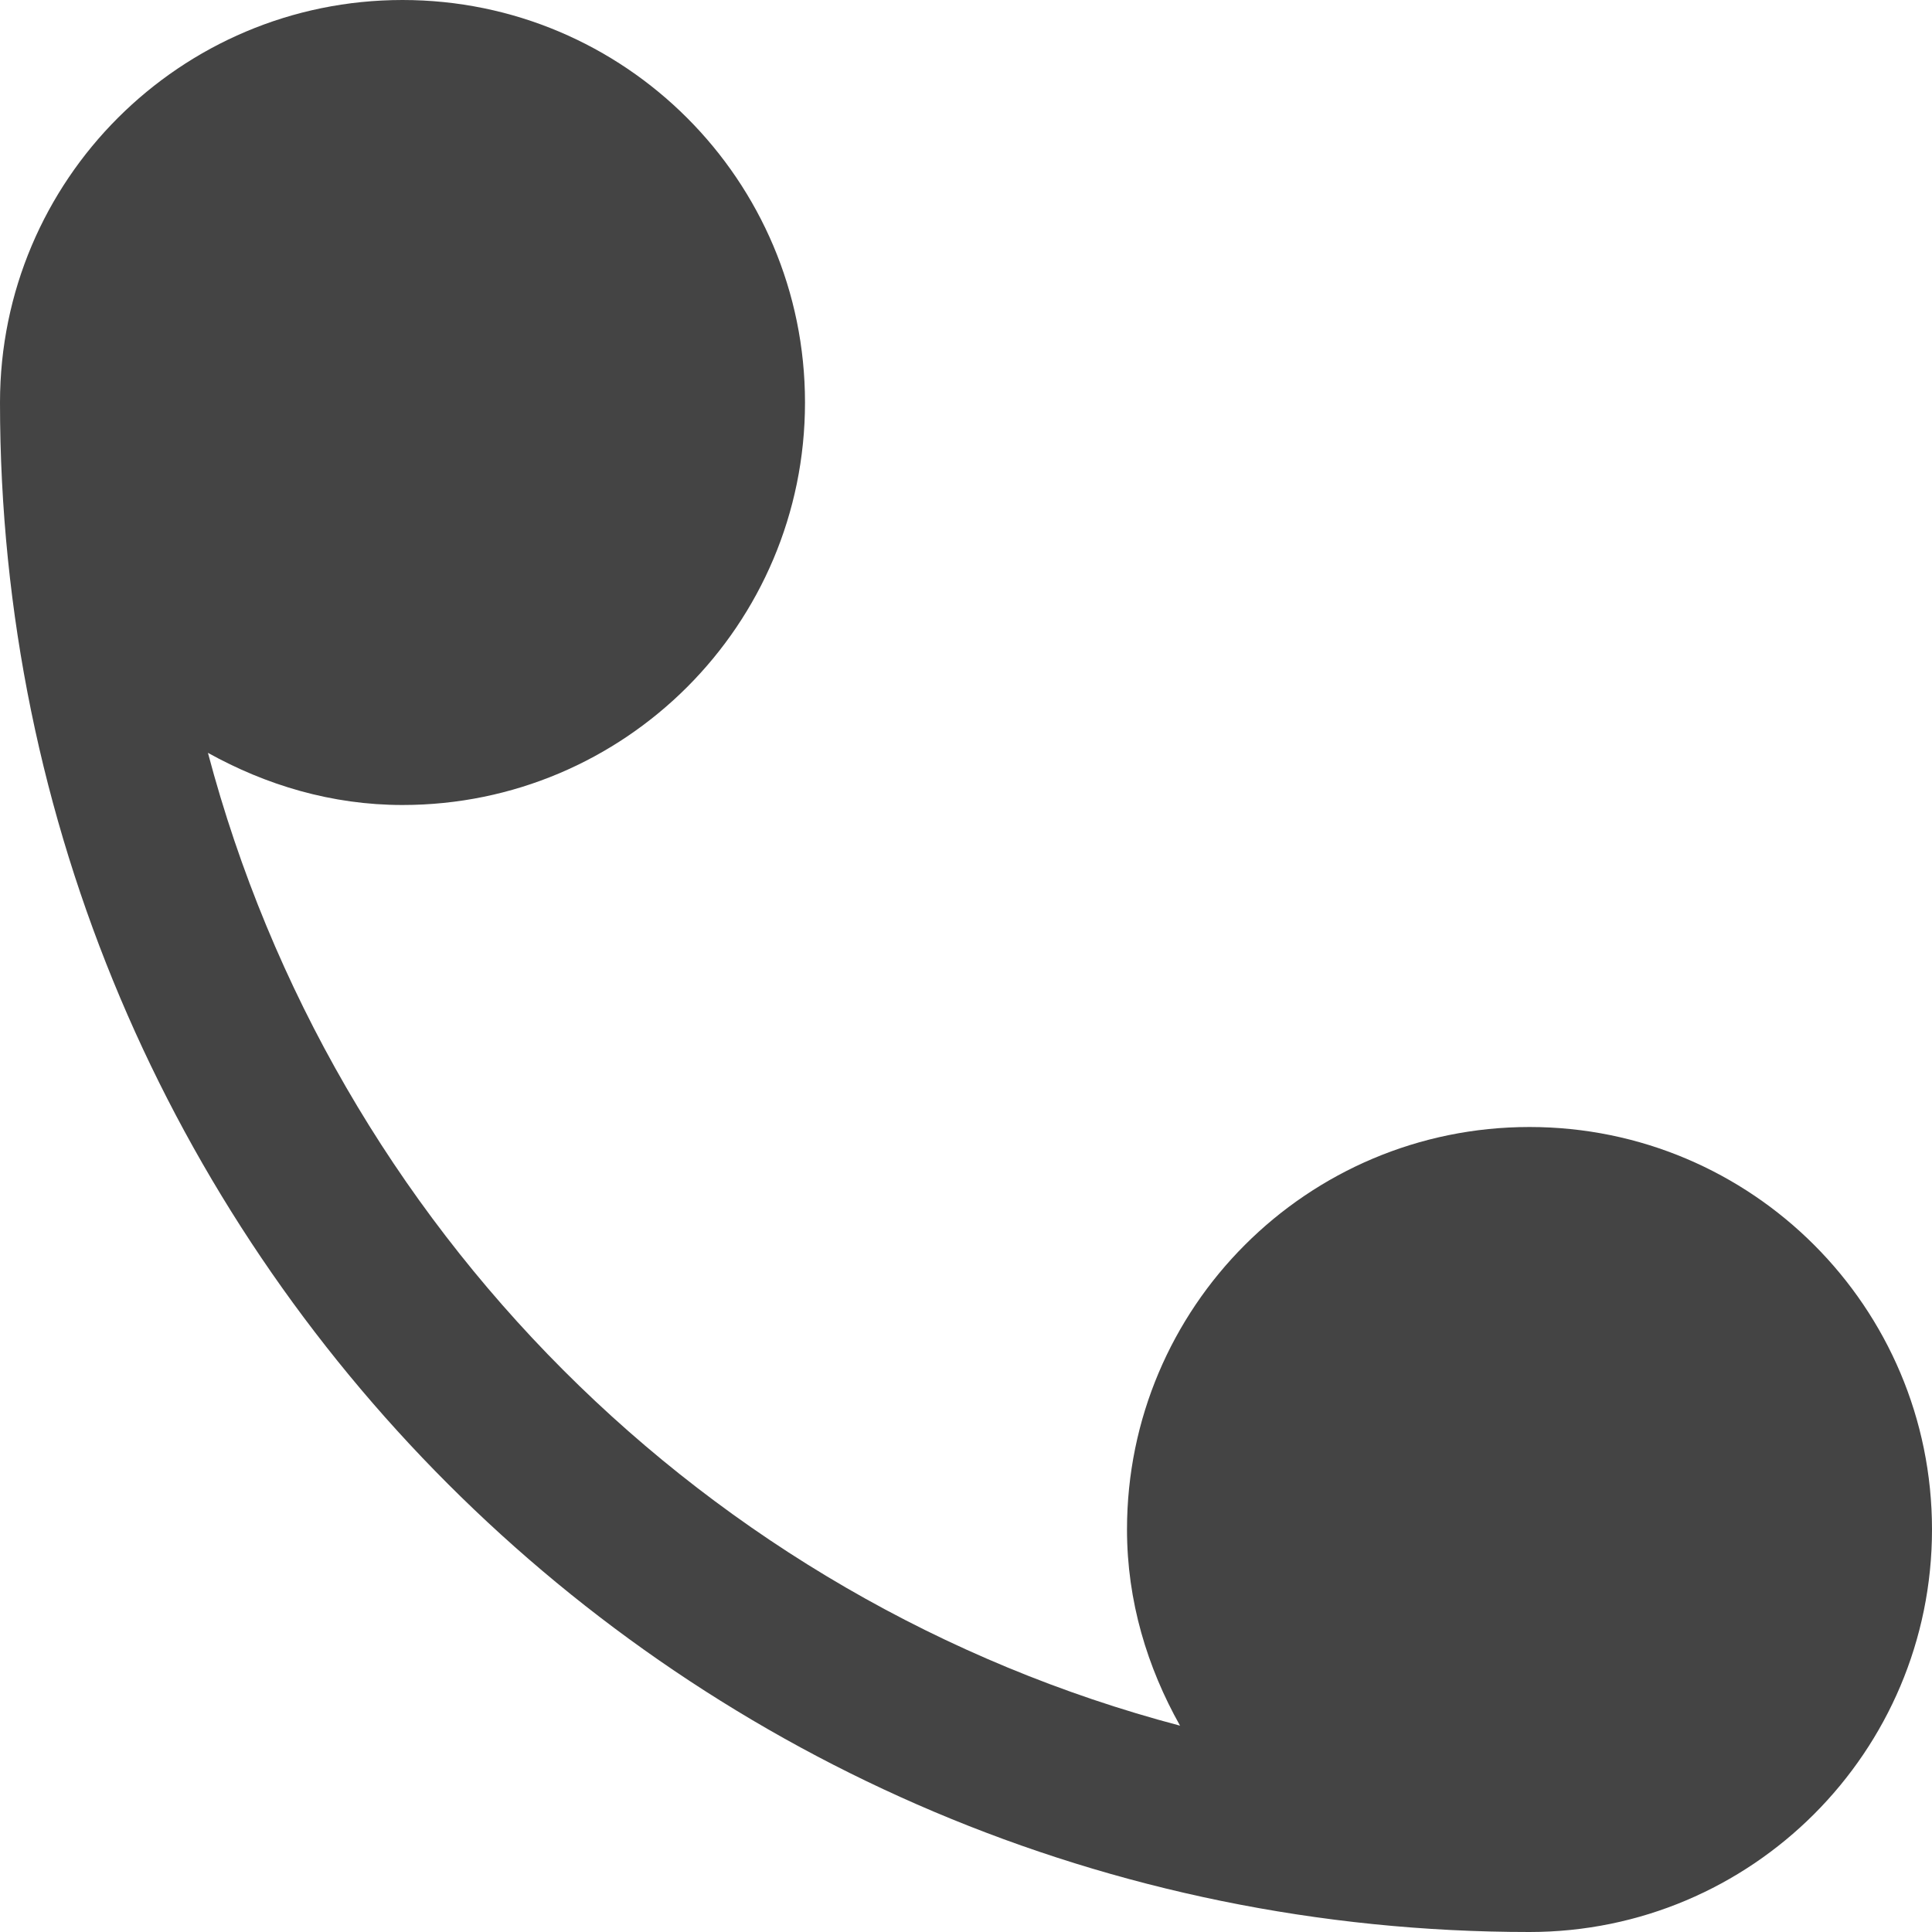
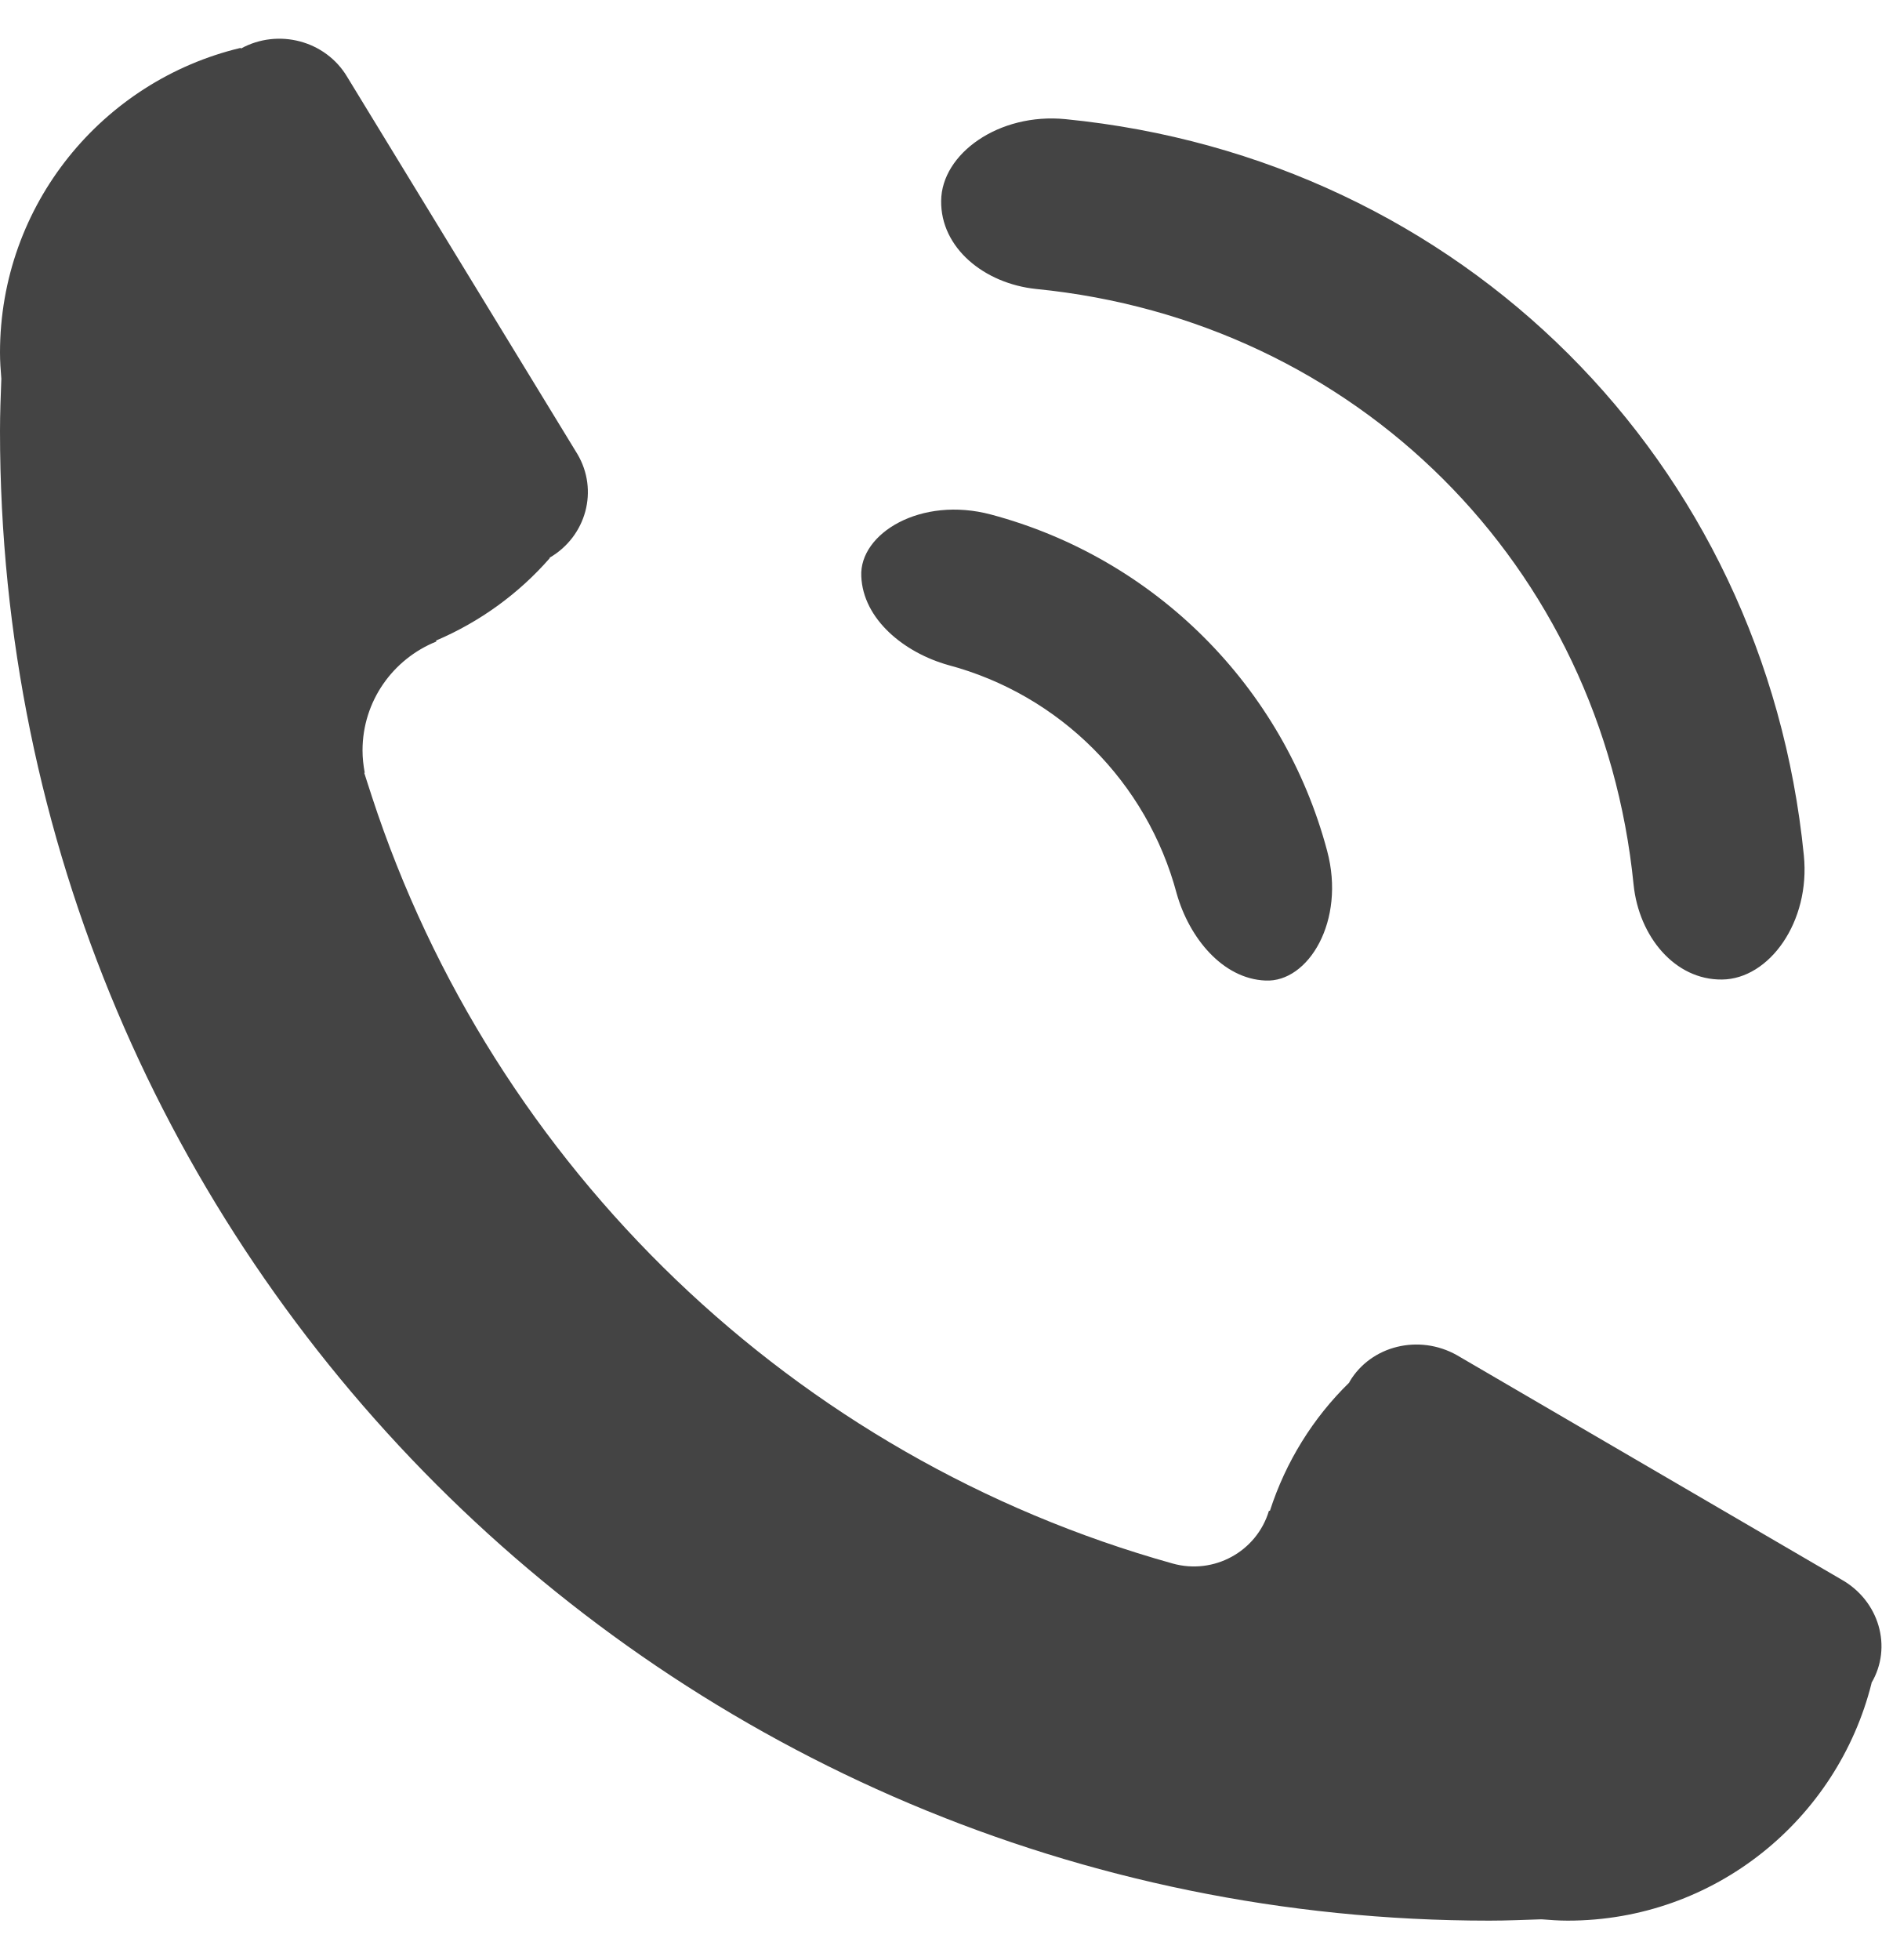
- <svg xmlns="http://www.w3.org/2000/svg" preserveAspectRatio="xMidYMid" width="24" height="24" viewBox="0 0 24 24">
+ <svg xmlns="http://www.w3.org/2000/svg" preserveAspectRatio="xMidYMid" width="23.04" height="24" viewBox="0 0 24 25">
  <defs>
    <style>
      .cls-1 {
        fill: #444;
        fill-rule: evenodd;
      }
    </style>
  </defs>
-   <path d="M19.000,24.000 C19.000,24.000 19.000,24.000 19.000,24.000 L19.000,24.000 C8.507,24.000 -0.000,15.493 -0.000,5.000 L0.000,5.000 C0.000,2.238 2.239,0.000 5.000,0.000 C7.761,0.000 10.000,2.239 10.000,5.000 C10.000,7.761 7.761,10.000 5.000,10.000 C4.118,10.000 3.303,9.752 2.583,9.352 C4.142,15.242 8.771,19.882 14.659,21.437 C14.252,20.713 14.000,19.890 14.000,19.000 C14.000,16.239 16.239,14.000 19.000,14.000 C21.761,14.000 24.000,16.239 24.000,19.000 C24.000,21.761 21.761,24.000 19.000,24.000 Z" class="cls-1" />
+   <path d="M23.875,20.987 L23.877,20.988 C23.442,22.727 21.874,24.018 20.000,24.018 C19.887,24.018 19.777,24.010 19.666,24.001 C19.445,24.008 19.223,24.018 19.000,24.018 C8.507,24.018 -0.000,15.511 -0.000,5.018 C-0.000,4.794 0.009,4.573 0.017,4.351 C0.008,4.241 -0.000,4.130 -0.000,4.018 C-0.000,2.129 1.310,0.551 3.069,0.131 L3.074,0.139 C3.550,-0.122 4.154,0.038 4.429,0.500 L7.366,5.311 C7.640,5.773 7.480,6.362 7.011,6.634 L7.014,6.639 C6.619,7.091 6.124,7.451 5.564,7.690 C5.565,7.694 5.565,7.699 5.566,7.703 C5.015,7.925 4.625,8.462 4.625,9.092 C4.625,9.189 4.636,9.283 4.653,9.375 C4.651,9.376 4.649,9.377 4.647,9.378 C4.672,9.460 4.700,9.541 4.726,9.623 C4.733,9.641 4.737,9.661 4.744,9.679 C6.293,14.417 10.135,18.116 14.961,19.463 C15.483,19.609 16.030,19.314 16.188,18.793 C16.188,18.792 16.188,18.791 16.189,18.790 C16.189,18.790 16.189,18.790 16.189,18.790 C16.193,18.790 16.197,18.791 16.201,18.791 C16.403,18.165 16.752,17.605 17.212,17.156 C17.215,17.152 17.216,17.146 17.219,17.141 C17.491,16.684 18.102,16.533 18.586,16.805 L23.492,19.667 C23.974,19.938 24.146,20.529 23.875,20.987 ZM21.969,12.014 C21.367,12.021 20.909,11.465 20.841,10.805 C20.435,6.732 17.305,3.610 13.219,3.206 C12.557,3.137 11.999,2.682 12.007,2.081 C12.012,1.482 12.743,0.955 13.595,1.040 C18.644,1.540 22.512,5.397 23.013,10.431 C23.098,11.280 22.570,12.008 21.969,12.014 ZM16.931,10.372 C17.171,11.267 16.690,12.053 16.145,12.027 C15.596,12.005 15.171,11.480 15.012,10.918 C14.633,9.495 13.520,8.382 12.098,8.003 C11.535,7.845 11.010,7.419 10.988,6.870 C10.962,6.325 11.748,5.844 12.643,6.083 C14.736,6.641 16.374,8.279 16.931,10.372 Z" transform="translate(0 0.48)" class="cls-1" />
</svg>
